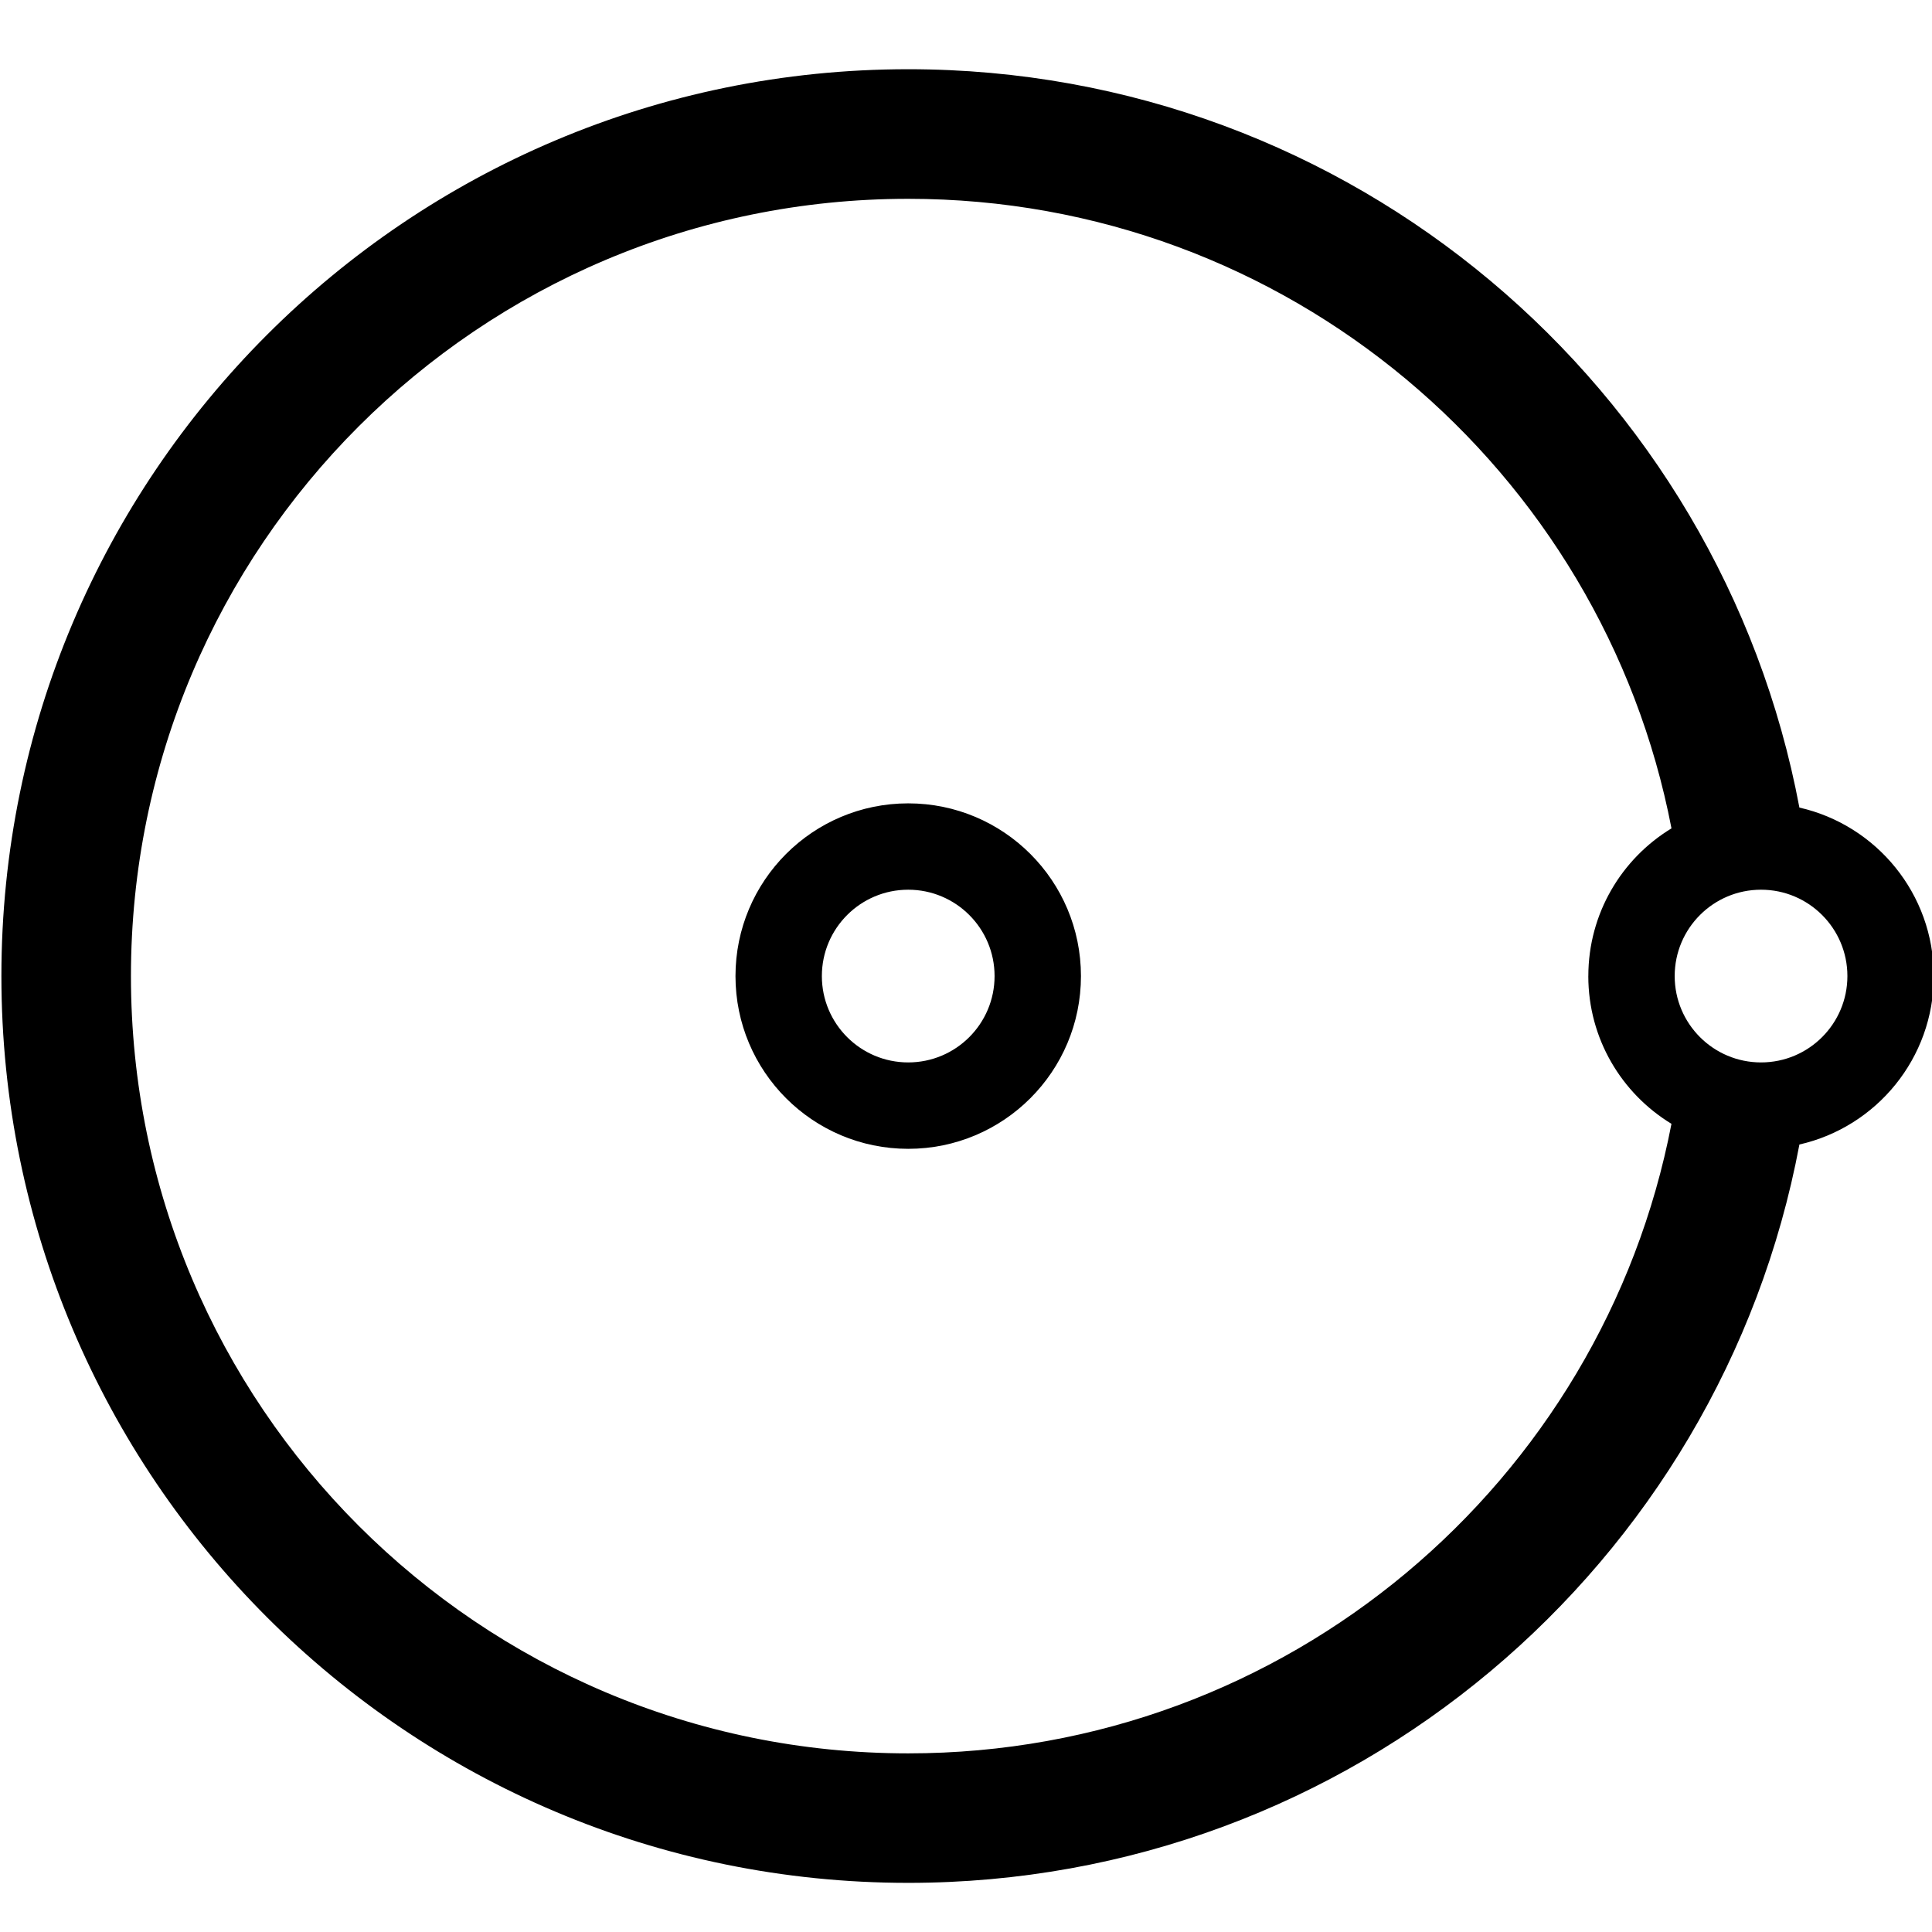
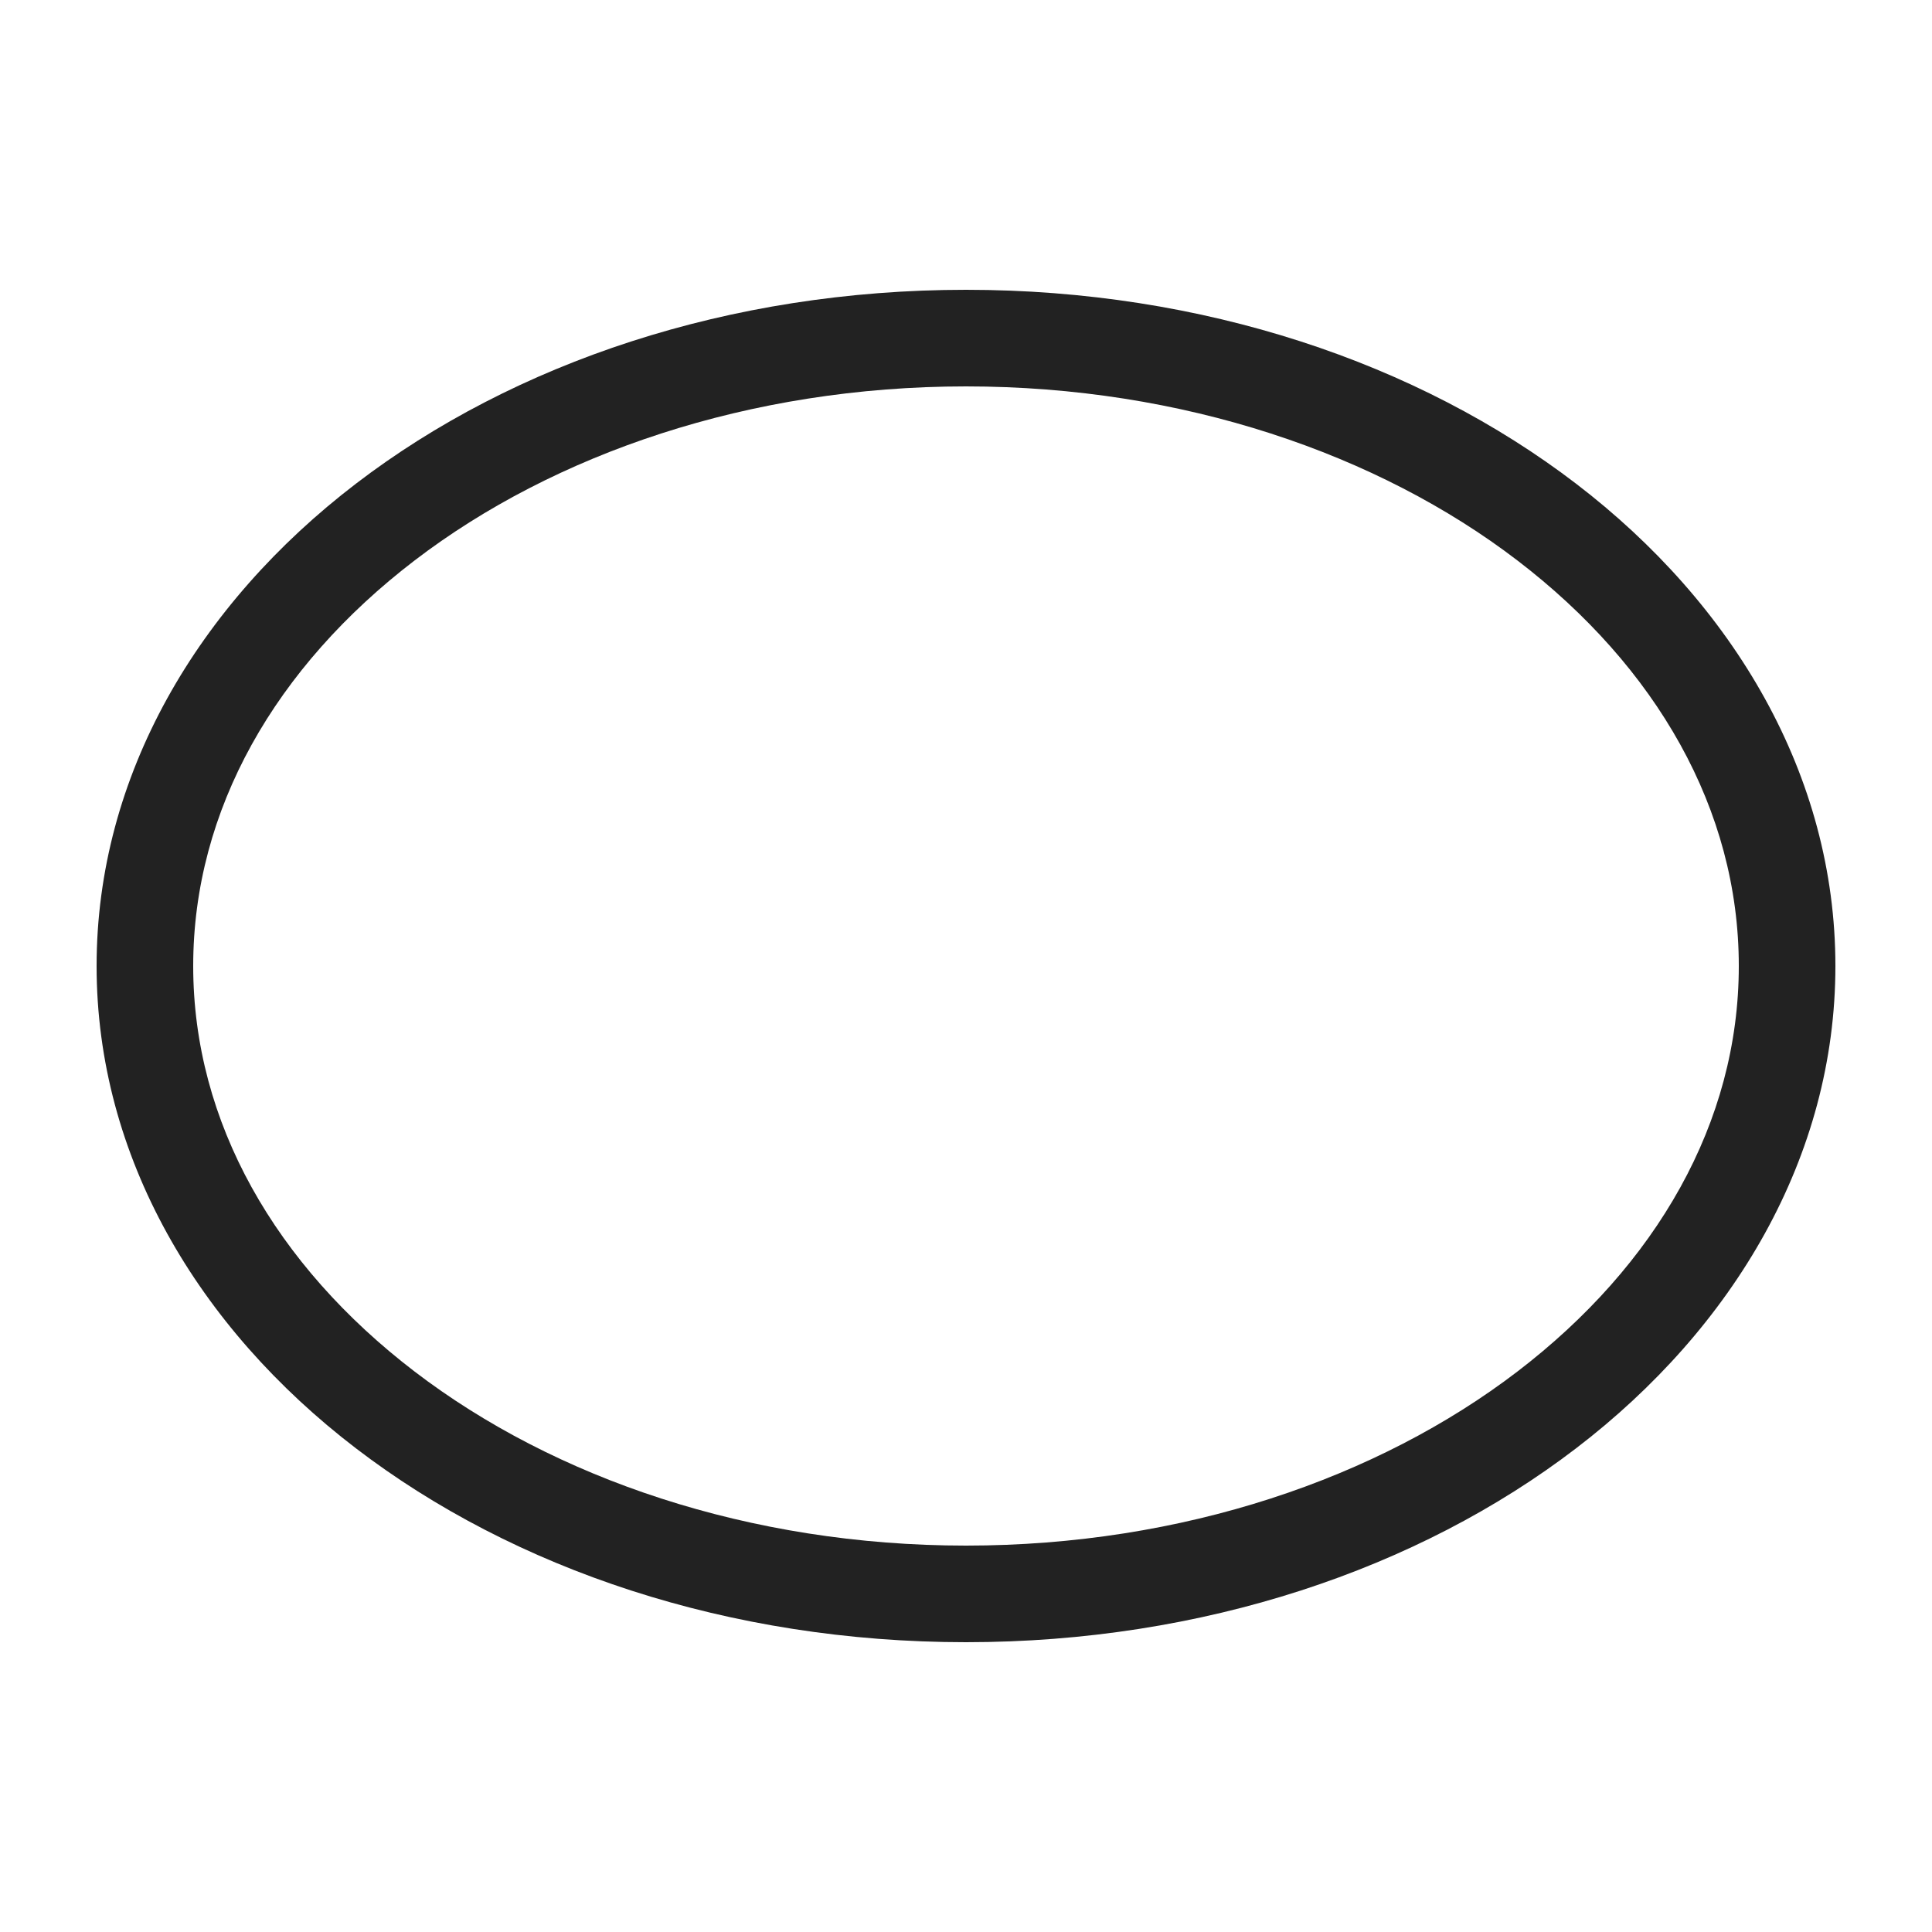
- <svg xmlns="http://www.w3.org/2000/svg" width="76px" height="76px" viewBox="0 0 76 76" version="1.1" enable-background="new 0 0 76.00 76.00" xml:space="preserve" id="svg4">
-   <defs id="defs8" />
-   <path fill="#000000" fill-opacity="1" stroke-width="0.34" stroke-linejoin="round" d="m 35.727,34.999 c -1.876,0 -3.397,1.521 -3.397,3.397 0,1.876 1.521,3.397 3.397,3.397 1.876,0 3.397,-1.521 3.397,-3.397 0,-1.876 -1.521,-3.397 -3.397,-3.397 z m 0,-3.397 c 3.752,0 6.795,3.042 6.795,6.795 0,3.752 -3.042,6.795 -6.795,6.795 -3.752,0 -6.795,-3.042 -6.795,-6.795 0,-3.752 3.042,-6.795 6.795,-6.795 z m 33.548,3.397 c -1.876,0 -3.397,1.521 -3.397,3.397 0,1.876 1.521,3.397 3.397,3.397 1.876,0 3.397,-1.521 3.397,-3.397 0,-1.876 -1.521,-3.397 -3.397,-3.397 z m 6.795,3.397 c 0,3.234 -2.259,5.94 -5.286,6.626 -3.106,16.535 -17.621,29.045 -35.057,29.045 -19.701,0 -35.672,-15.971 -35.672,-35.672 0,-19.701 15.971,-35.672 35.672,-35.672 17.437,0 31.951,12.511 35.057,29.045 3.026,0.686 5.286,3.393 5.286,6.626 z m -13.589,0 c 0,-2.462 1.31,-4.619 3.271,-5.81 C 63.037,18.479 50.626,7.821 35.727,7.821 c -16.886,0 -30.576,13.689 -30.576,30.576 0,16.886 13.689,30.576 30.576,30.576 14.9,0 27.31,-10.657 30.024,-24.765 -1.961,-1.192 -3.271,-3.348 -3.271,-5.81 z" id="path2" />
+ <svg xmlns="http://www.w3.org/2000/svg" width="20px" height="20px" viewBox="0 0 20 20" version="1.1">
+   <g id="layer1">
+     <path d="M 10 3 C 7.549 3 5.321 3.755 3.686 5.006 C 2.05 6.257 1 8.028 1 10 C 1 11.972 2.05 13.743 3.686 14.994 C 5.321 16.245 7.549 17 10 17 C 12.451 17 14.679 16.245 16.314 14.994 C 17.95 13.743 19 11.972 19 10 C 19 8.028 17.95 6.257 16.314 5.006 C 14.679 3.755 12.451 3 10 3 z M 10 4 C 12.244 4 14.266 4.699 15.707 5.801 C 17.148 6.903 18 8.382 18 10 C 18 11.618 17.148 13.097 15.707 14.199 C 14.266 15.301 12.244 16 10 16 C 7.756 16 5.734 15.301 4.293 14.199 C 2.852 13.097 2 11.618 2 10 C 2 8.382 2.852 6.903 4.293 5.801 C 5.734 4.699 7.756 4 10 4 z " style="fill:#222222; fill-opacity:1; stroke:none; stroke-width:0px;" />
+   </g>
</svg>
